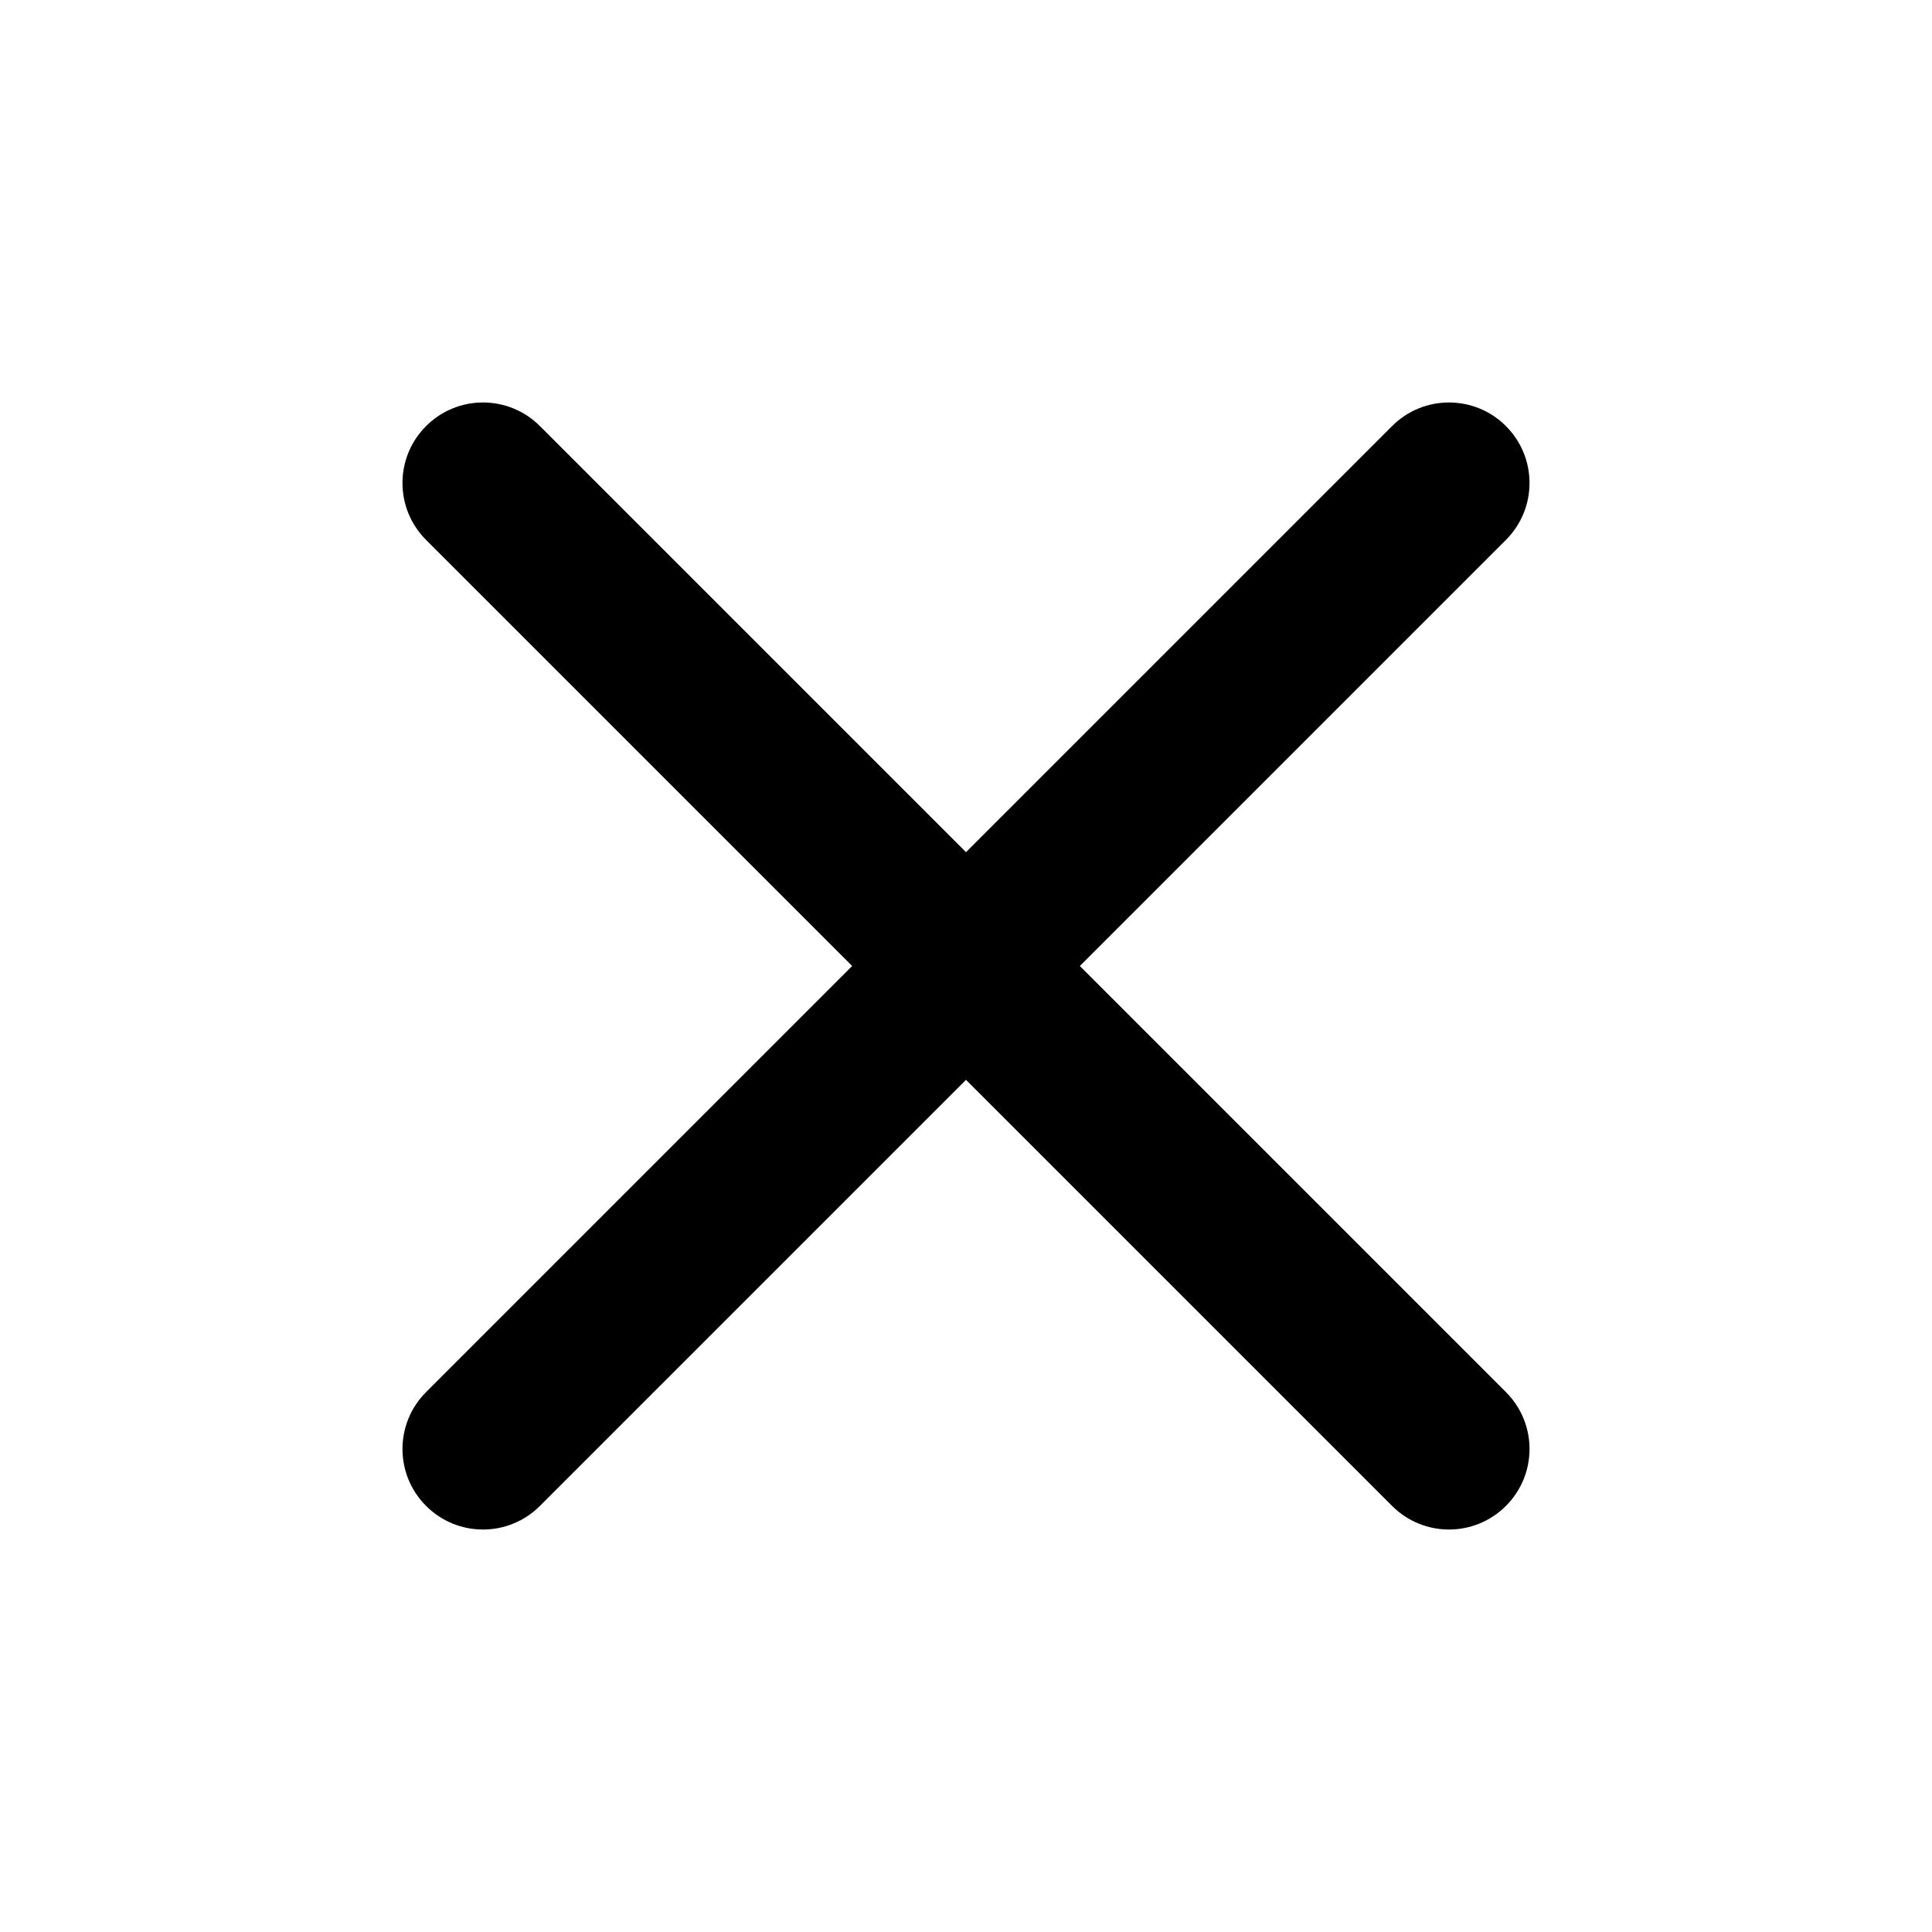
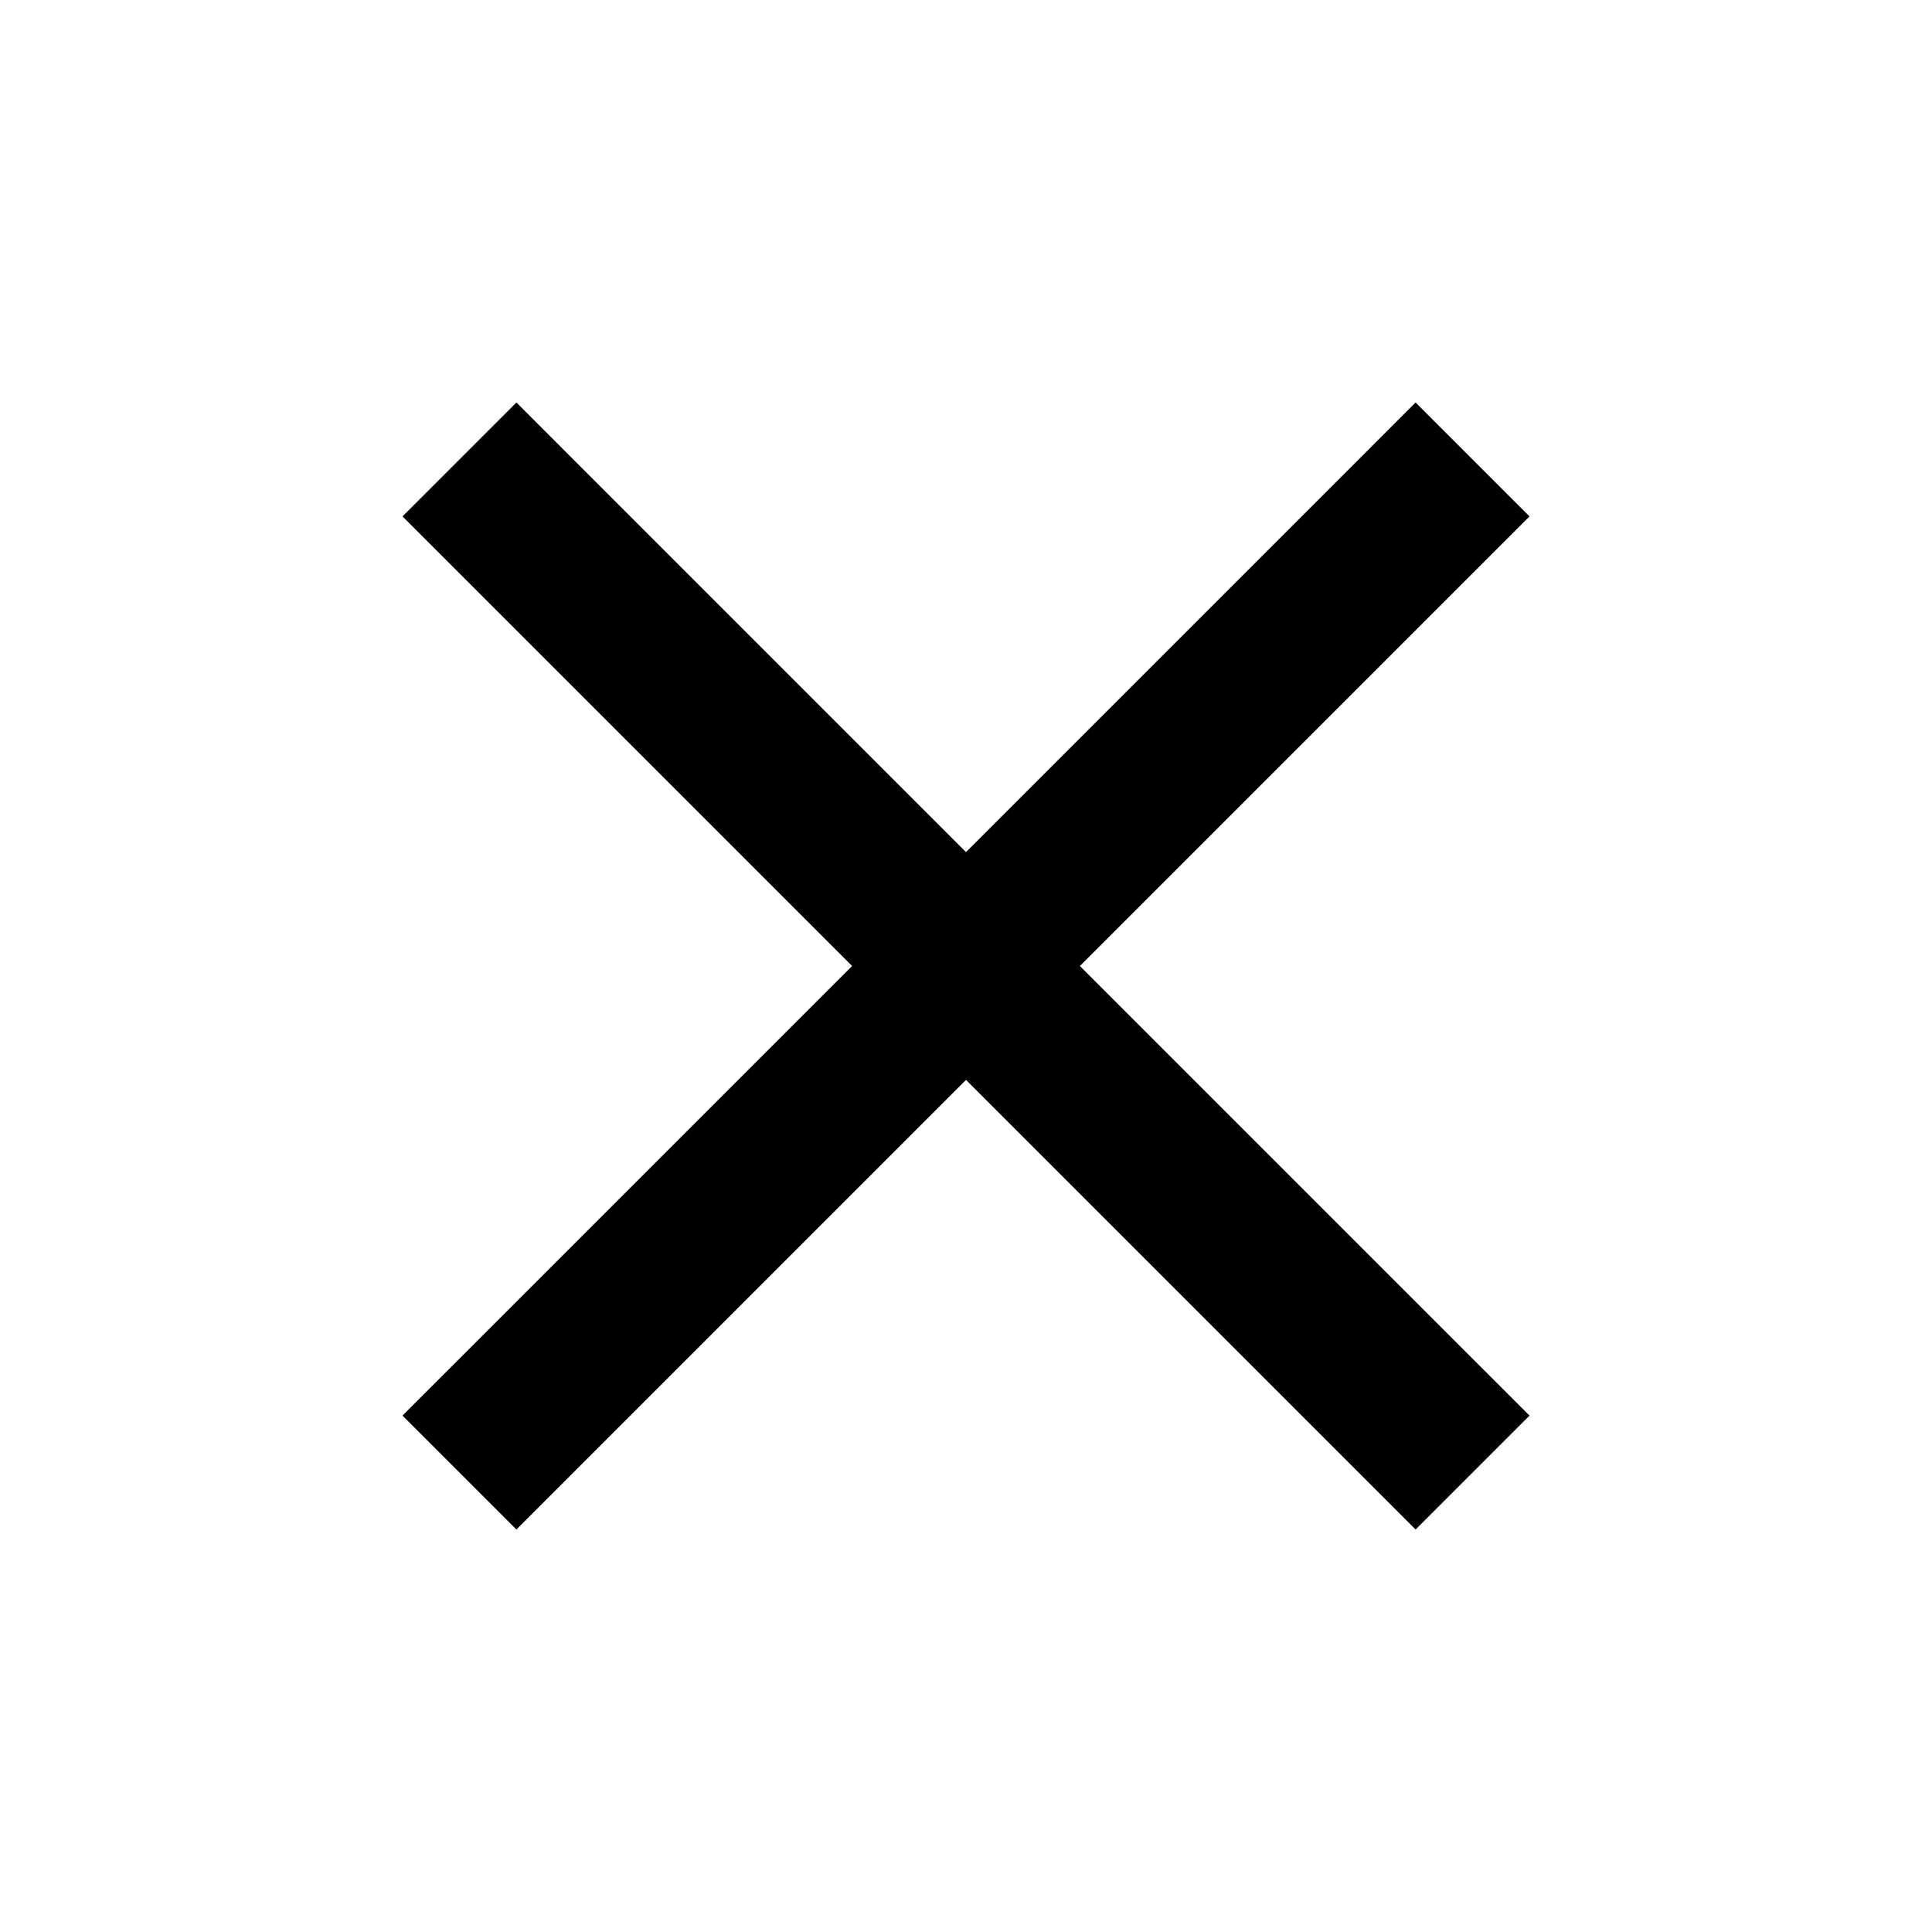
- <svg xmlns="http://www.w3.org/2000/svg" class="w-6 h-6 text-gray-500" fill="currentColor" viewBox="0 0 24 24">
-   <path fill-rule="evenodd" clip-rule="evenodd" d="M5.293 5.293C5.683 4.902 6.317 4.902 6.707 5.293L12 10.586L17.293 5.293C17.683 4.902 18.317 4.902 18.707 5.293C19.098 5.683 19.098 6.317 18.707 6.707L13.414 12L18.707 17.293C19.098 17.683 19.098 18.317 18.707 18.707C18.317 19.098 17.683 19.098 17.293 18.707L12 13.414L6.707 18.707C6.317 19.098 5.683 19.098 5.293 18.707C4.902 18.317 4.902 17.683 5.293 17.293L10.586 12L5.293 6.707C4.902 6.317 4.902 5.683 5.293 5.293Z" />
+ <svg xmlns="http://www.w3.org/2000/svg" height="48" viewBox="0 0 48 48" width="48">
+   <path d="M38 12.83l-2.83-2.83-11.17 11.17-11.17-11.17-2.83 2.83 11.17 11.17-11.17 11.17 2.83 2.83 11.17-11.17 11.17 11.17 2.83-2.83-11.17-11.17z" />
+   <path d="M0 0h48v48h-48z" fill="none" />
</svg>
